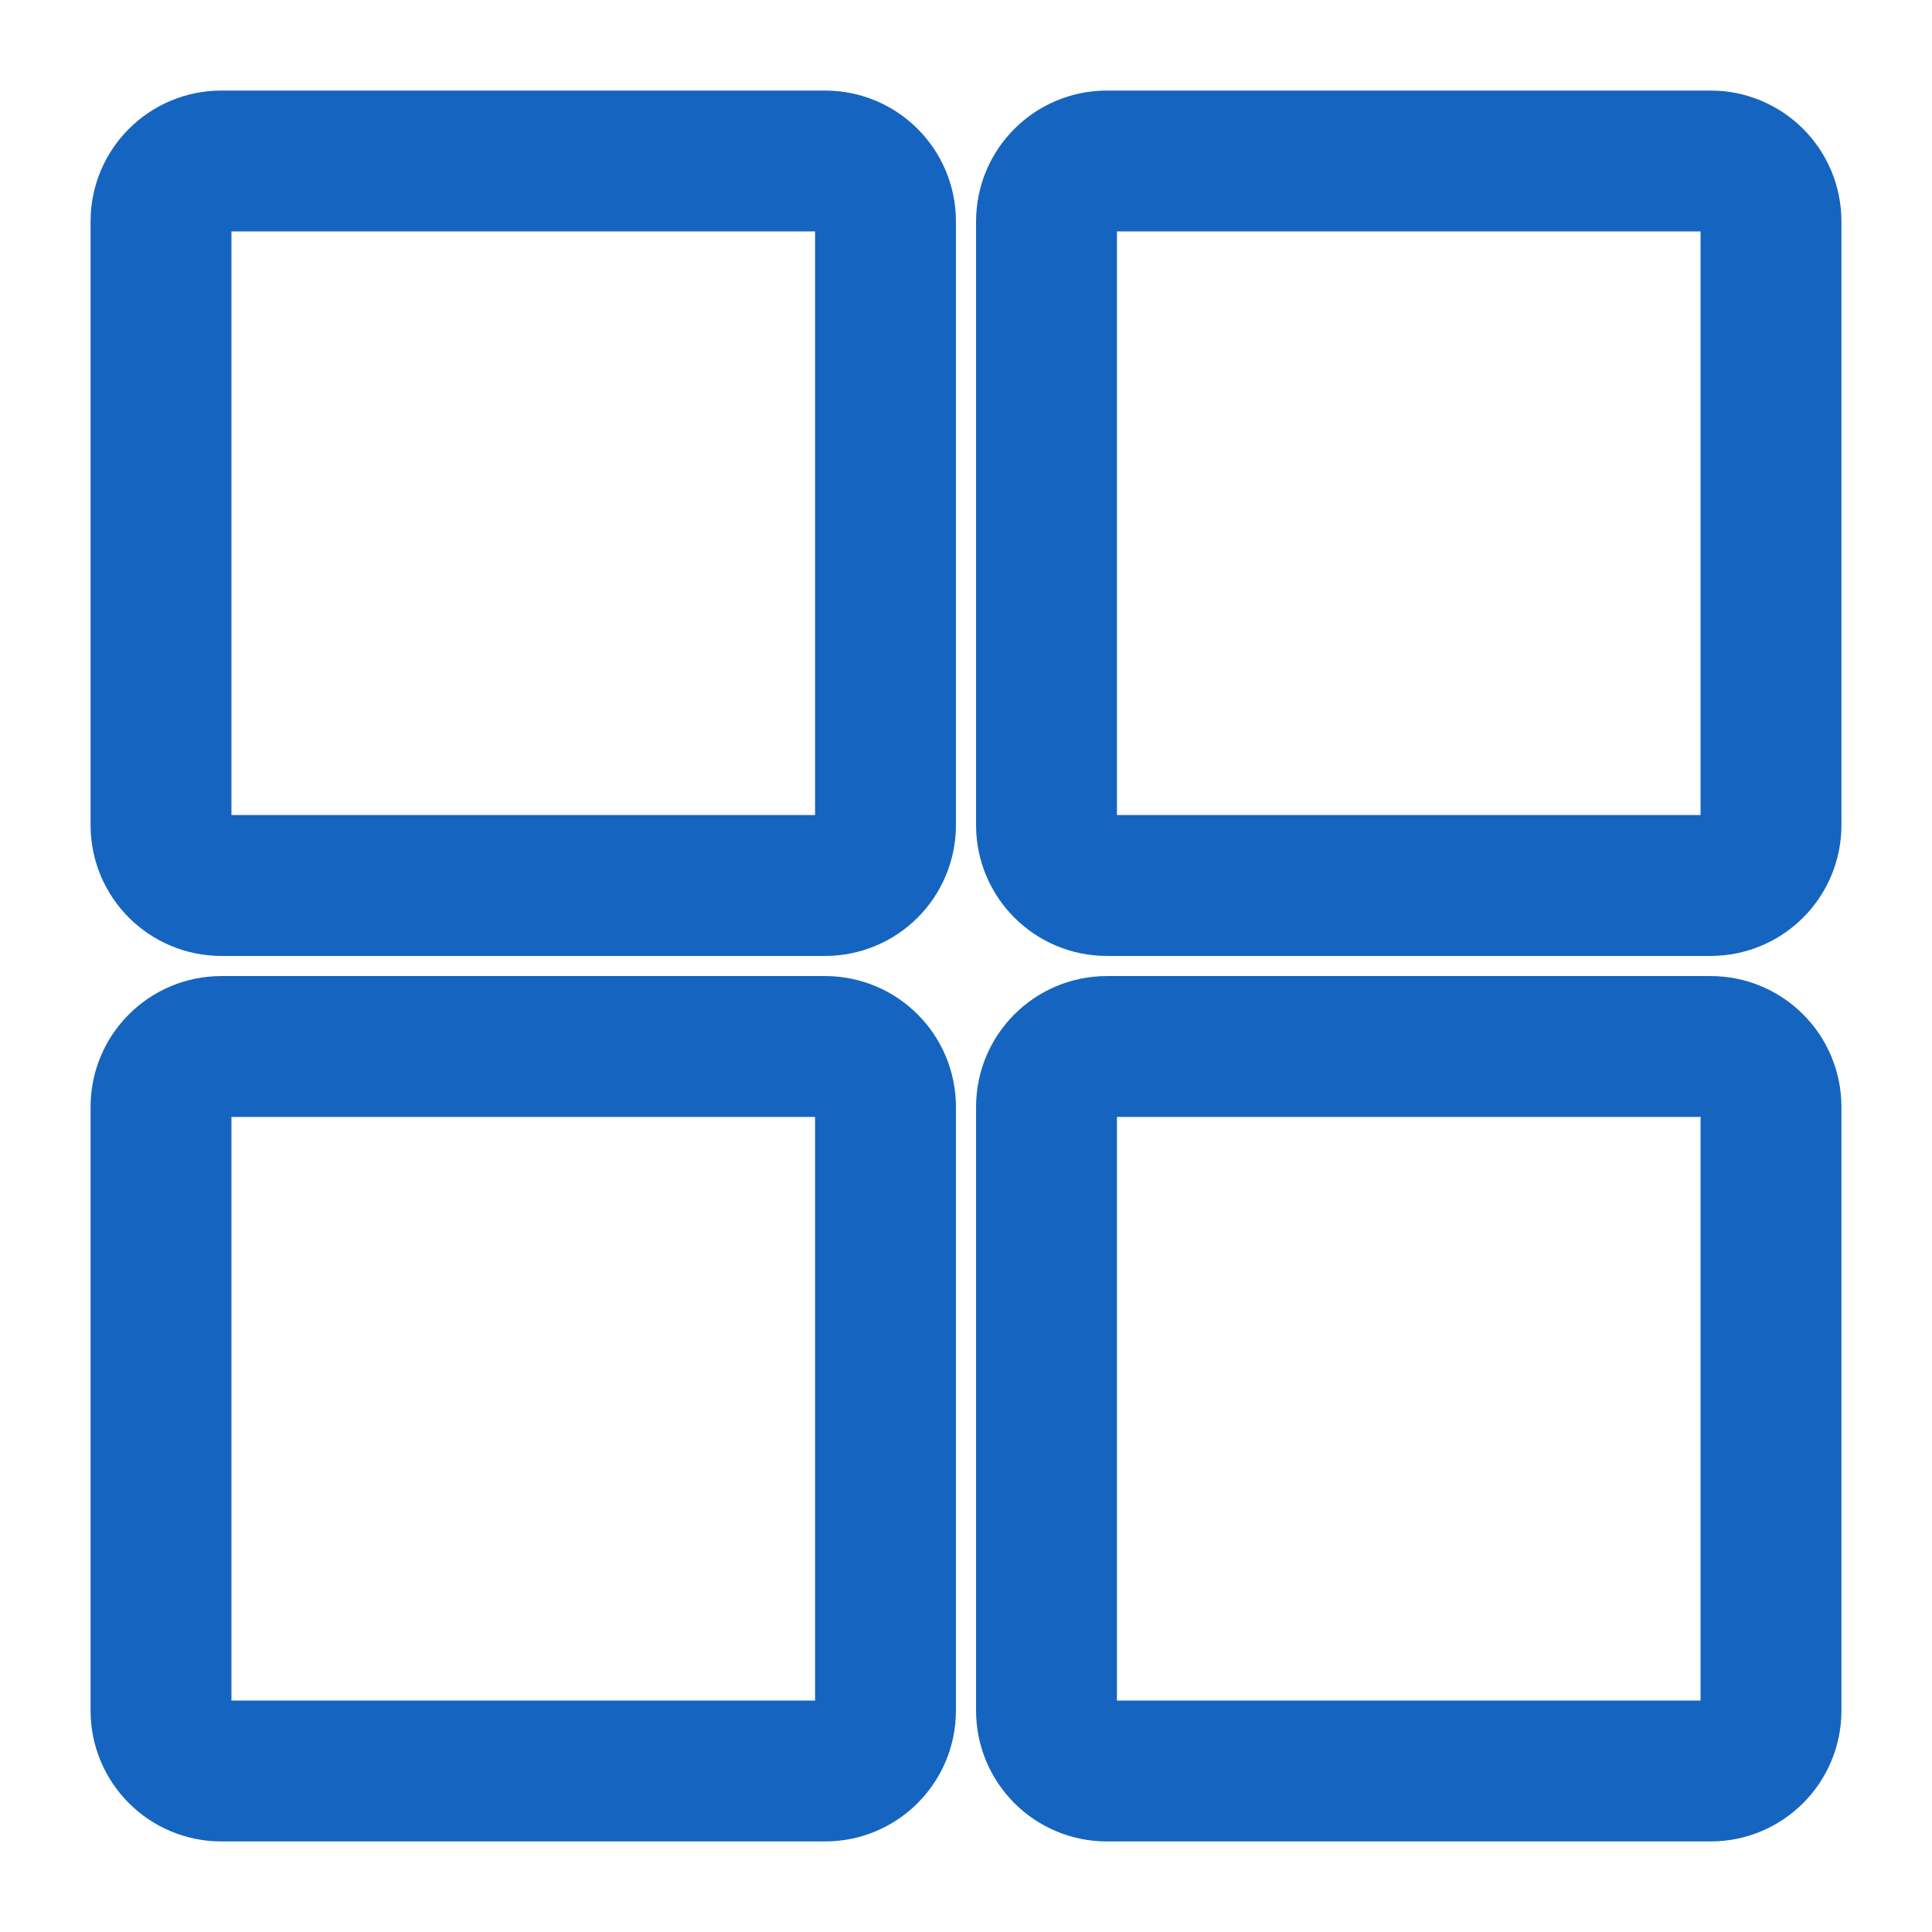
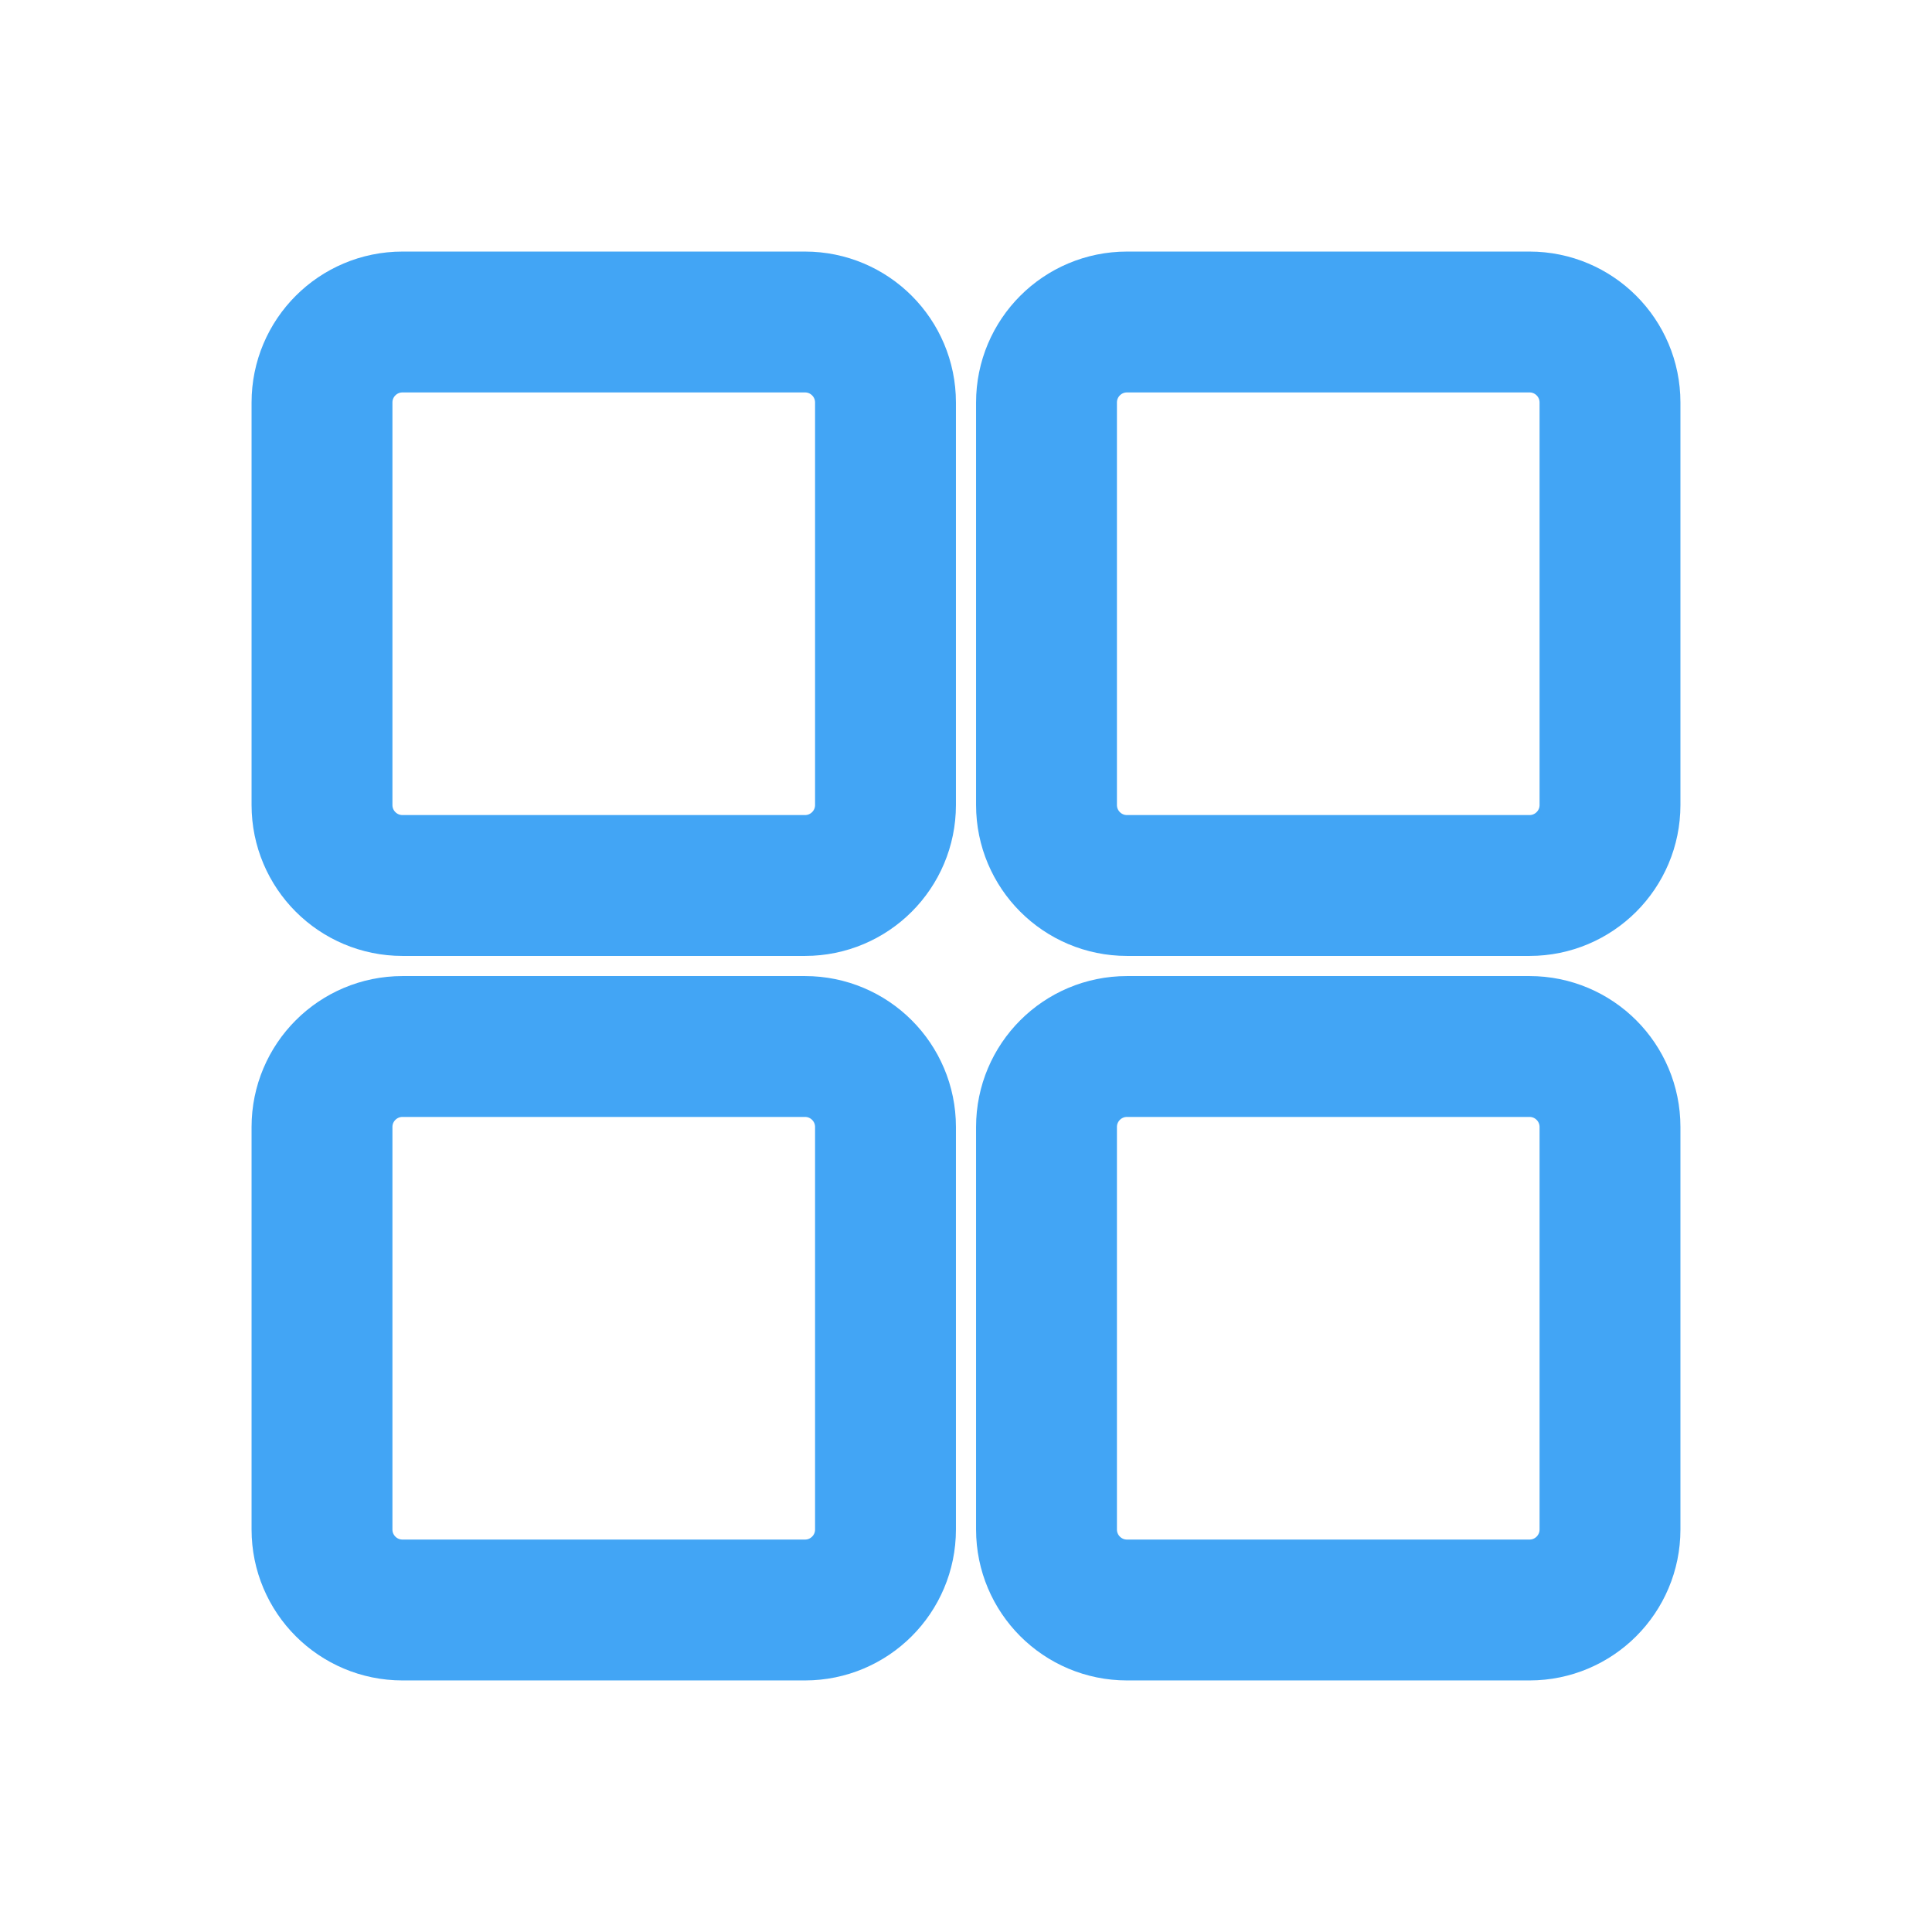
<svg xmlns="http://www.w3.org/2000/svg" viewBox="0 0 48 48">
-   <g fill="none" stroke="#1565C0" stroke-width="3.5" stroke-linecap="round" stroke-linejoin="round">
-     <rect x="4" y="4" width="18" height="18" rx="1.5" />
-     <rect x="26" y="4" width="18" height="18" rx="1.5" />
-     <rect x="4" y="26" width="18" height="18" rx="1.5" />
-     <rect x="26" y="26" width="18" height="18" rx="1.5" />
+   <g fill="none" stroke="#42A5F5" stroke-width="3.5" stroke-linecap="round" stroke-linejoin="round">
+     <rect x="8" y="8" width="14" height="14" rx="2" />
+     <rect x="26" y="8" width="14" height="14" rx="2" />
+     <rect x="8" y="26" width="14" height="14" rx="2" />
+     <rect x="26" y="26" width="14" height="14" rx="2" />
  </g>
</svg>
